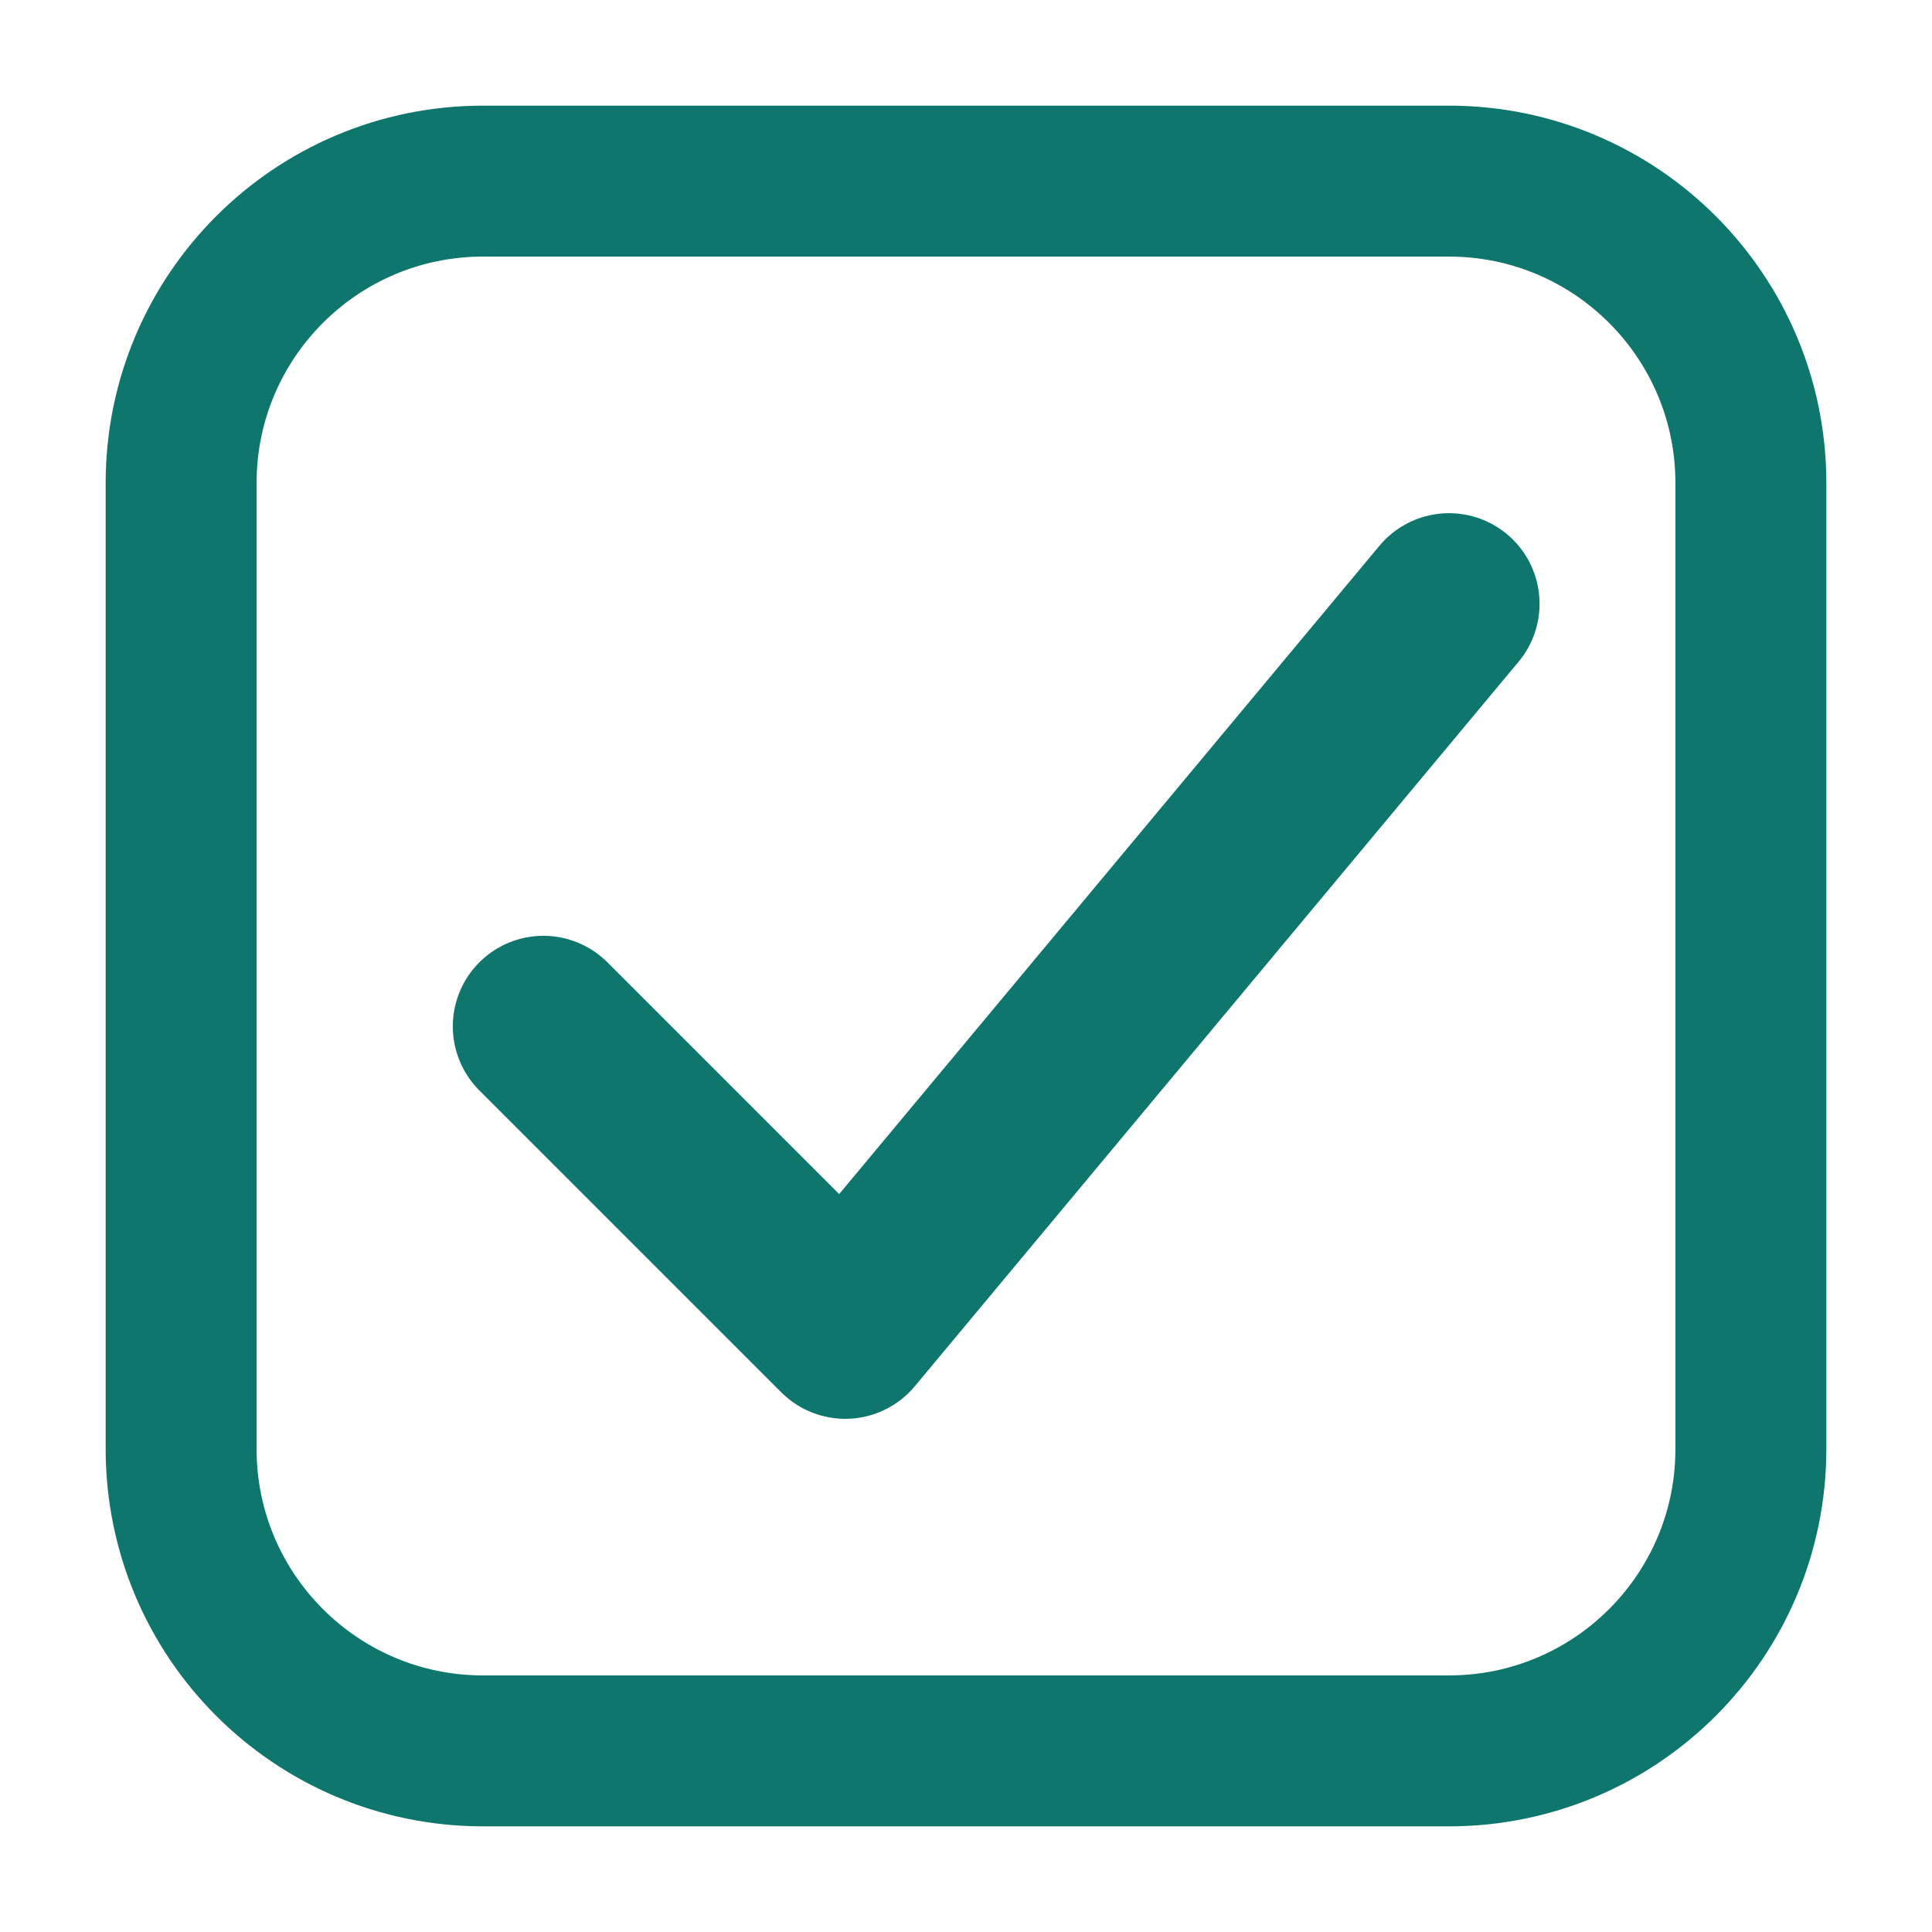
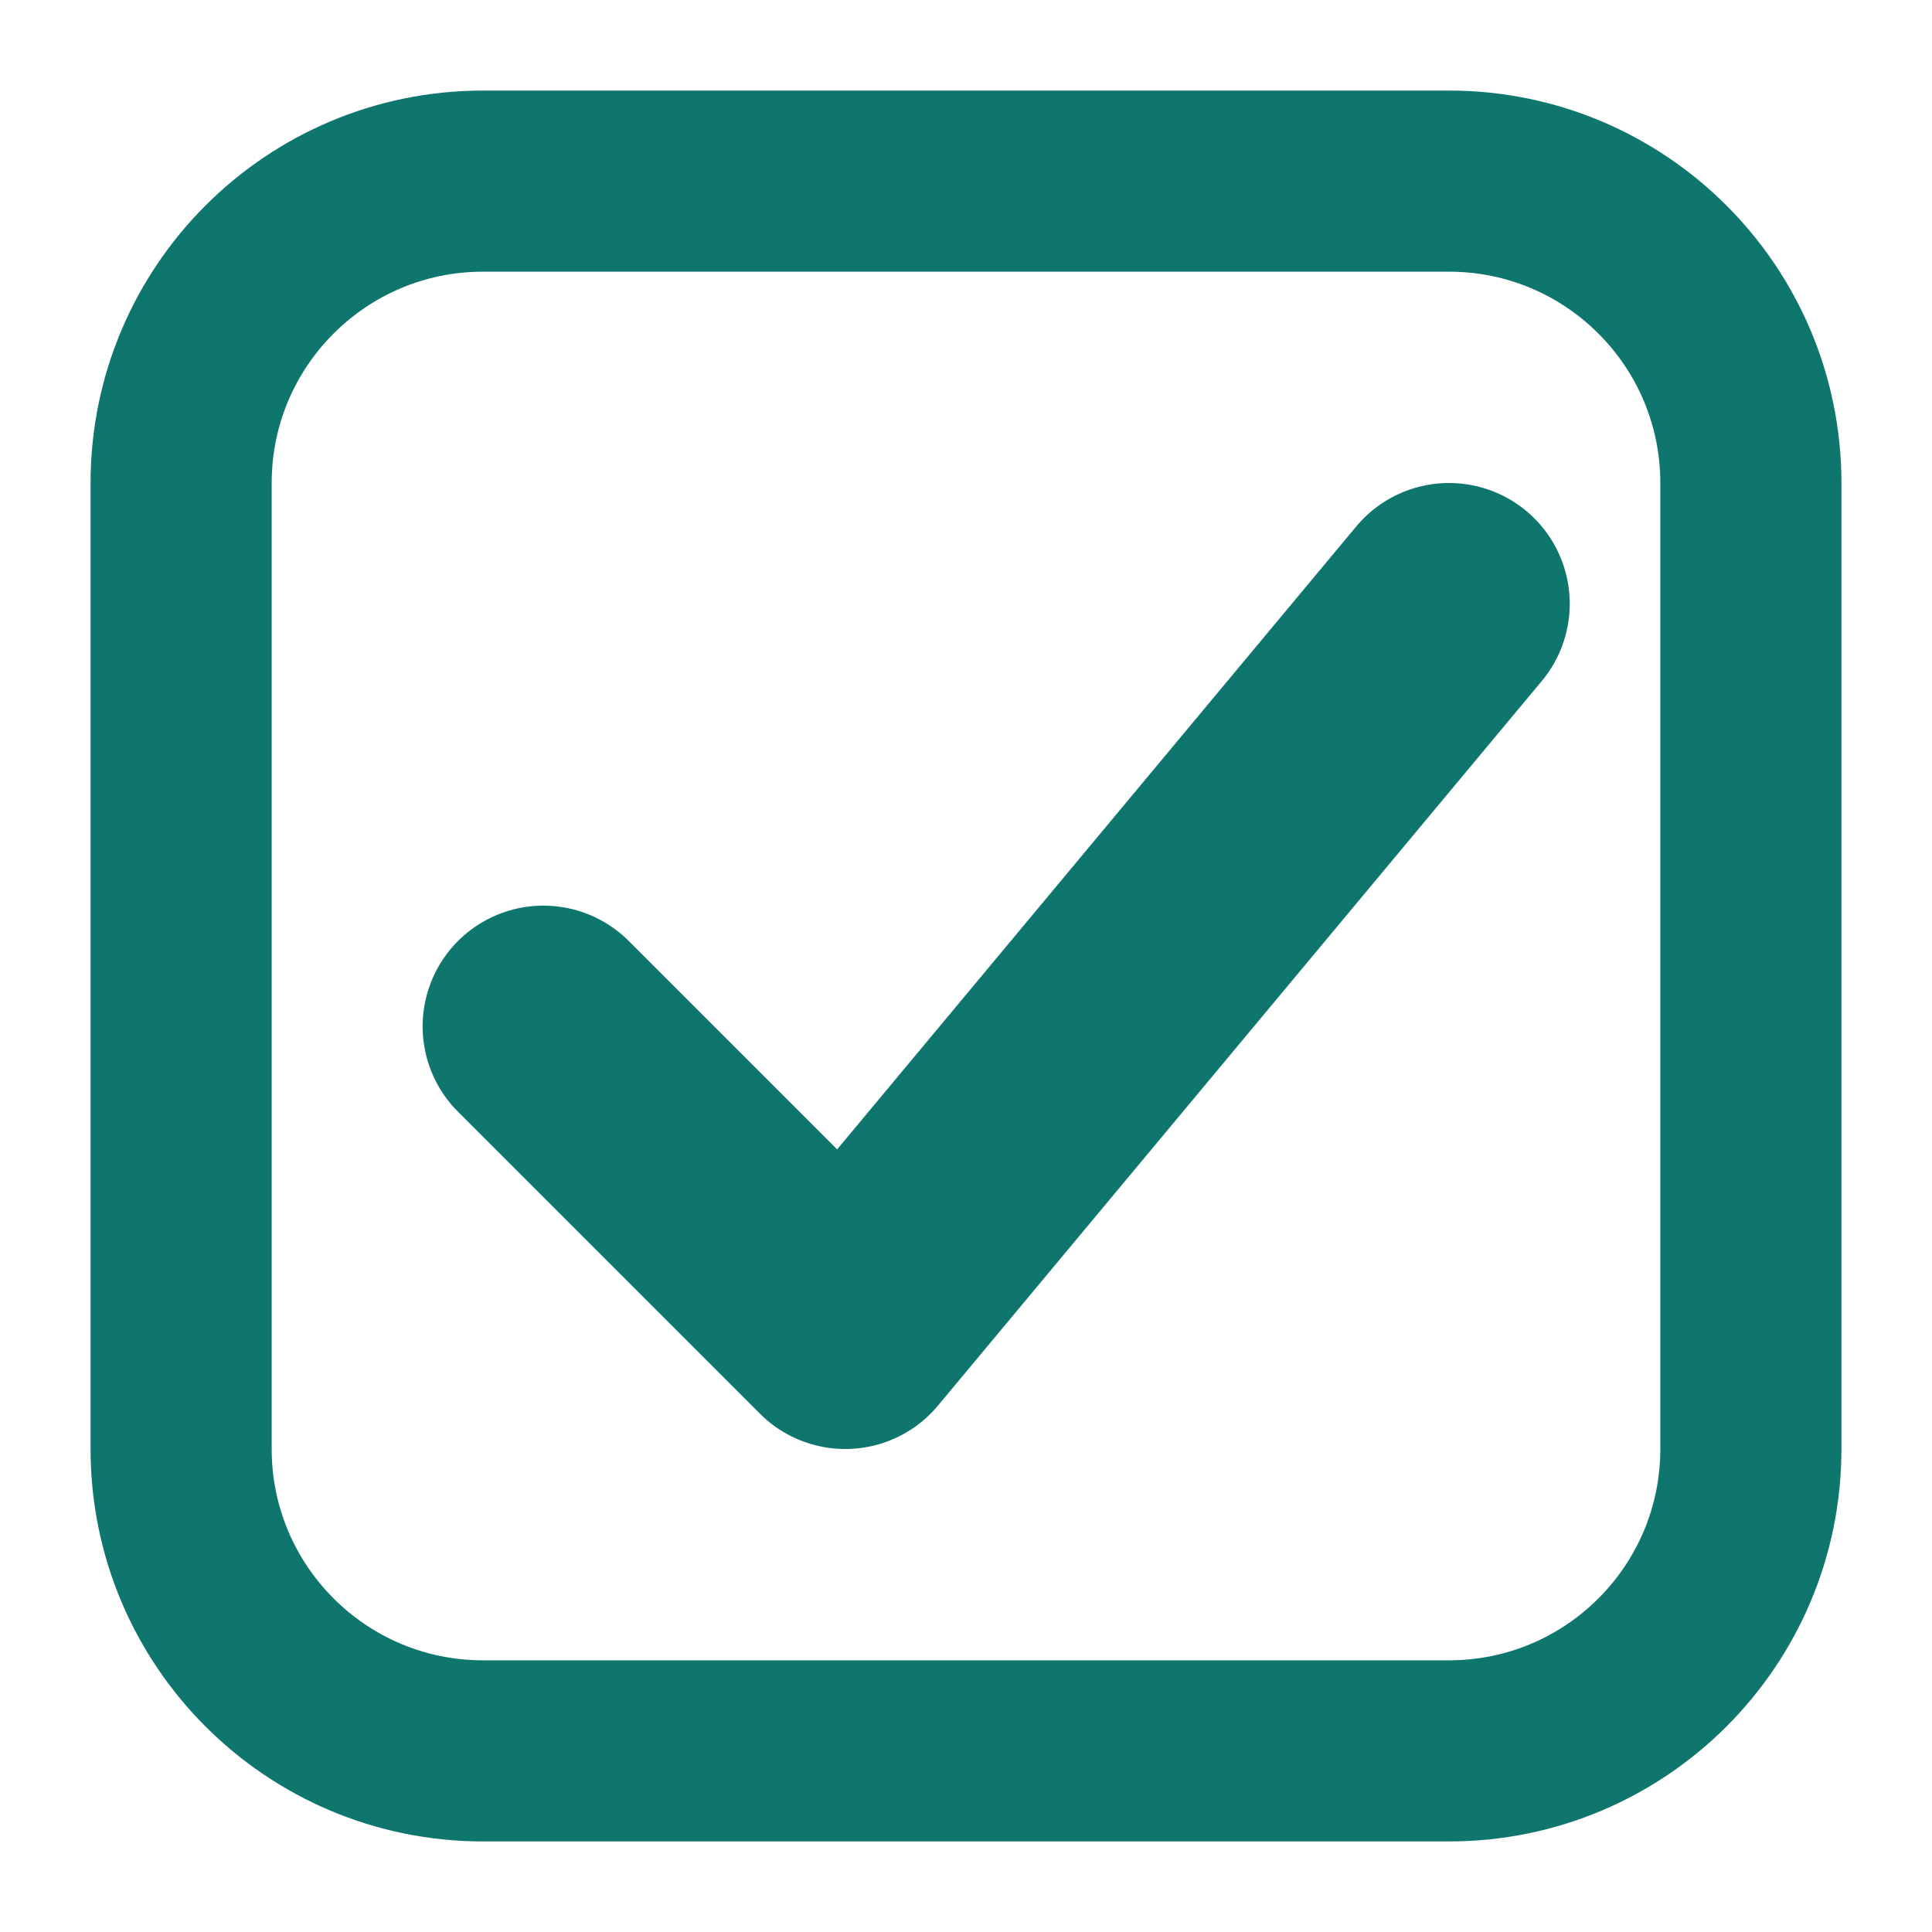
<svg xmlns="http://www.w3.org/2000/svg" width="32" height="32" viewBox="0 0 32 32" fill="none">
-   <rect x="3" y="3" width="26" height="26" rx="5" ry="5" stroke="#0F766E" stroke-width="2.5" />
-   <path d="M9 17 L14 22 L24 10" stroke="#0F766E" stroke-width="3" stroke-linecap="round" stroke-linejoin="round" />
+   <rect x="3" y="3" width="26" height="26" rx="5" ry="5" stroke="#0F766E" stroke-width="3" />
+   <path d="M9 17 L14 22 L24 10" stroke="#0F766E" stroke-width="4" stroke-linecap="round" stroke-linejoin="round" />
</svg>
